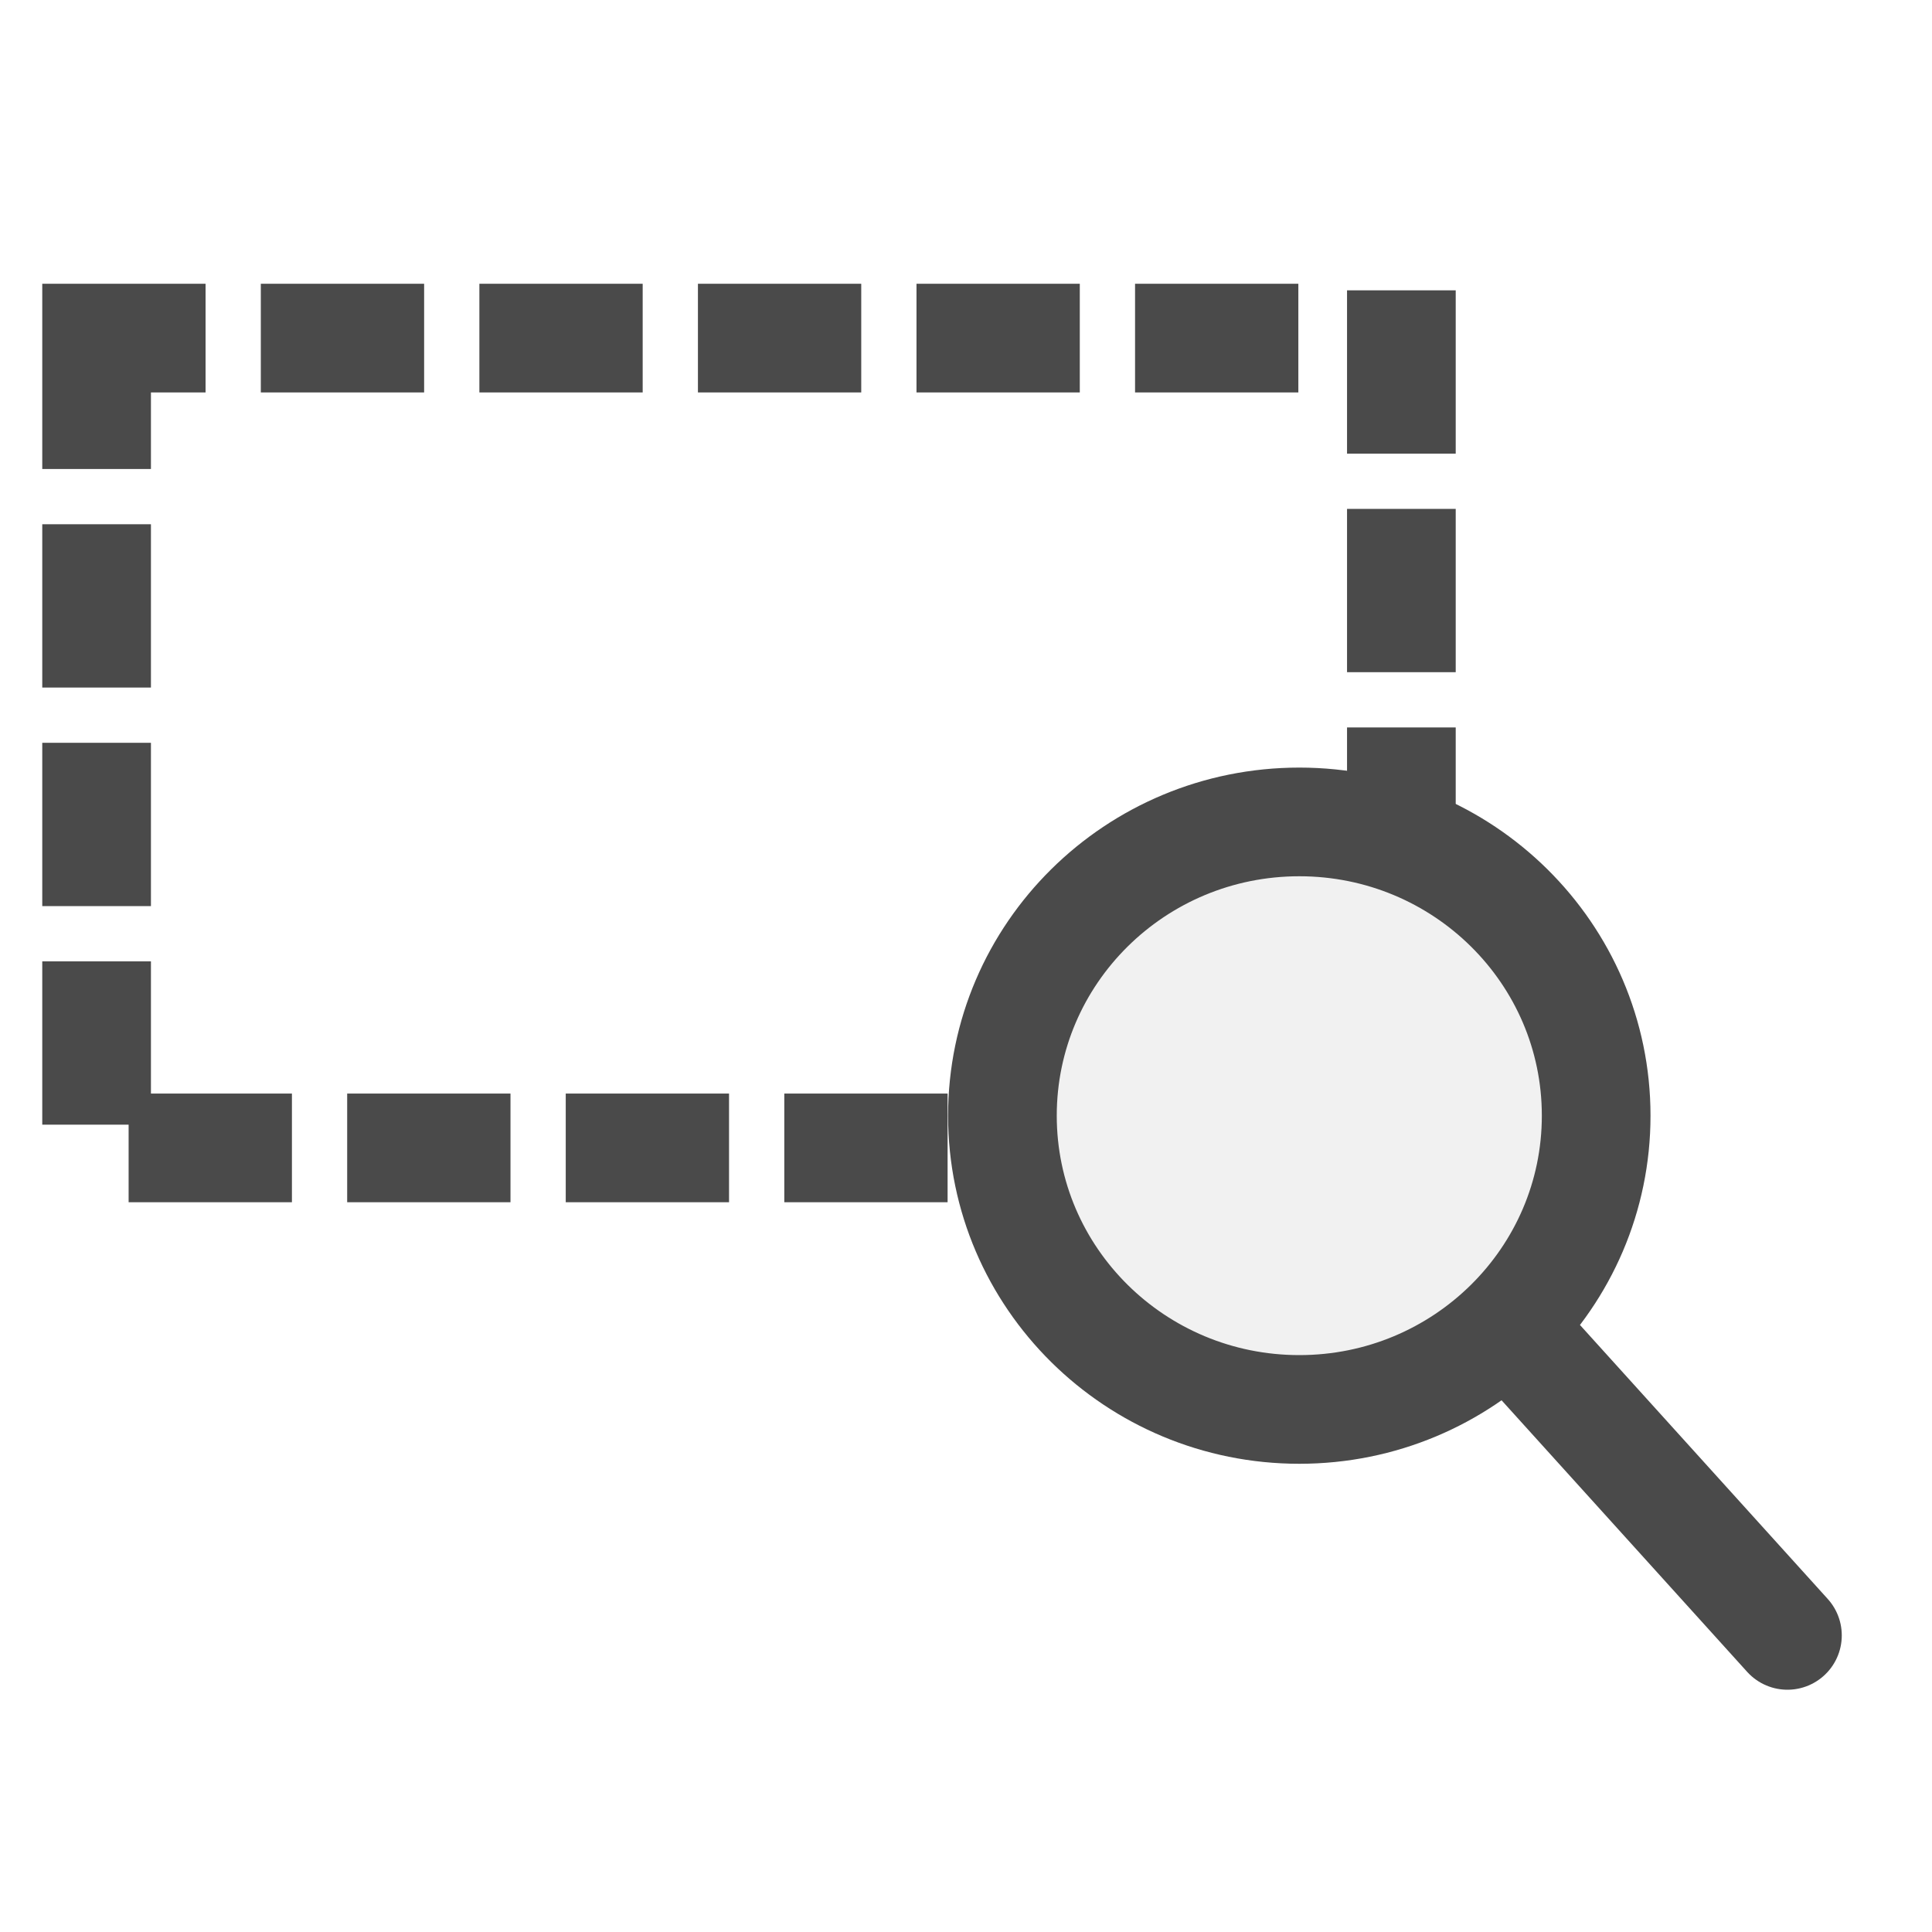
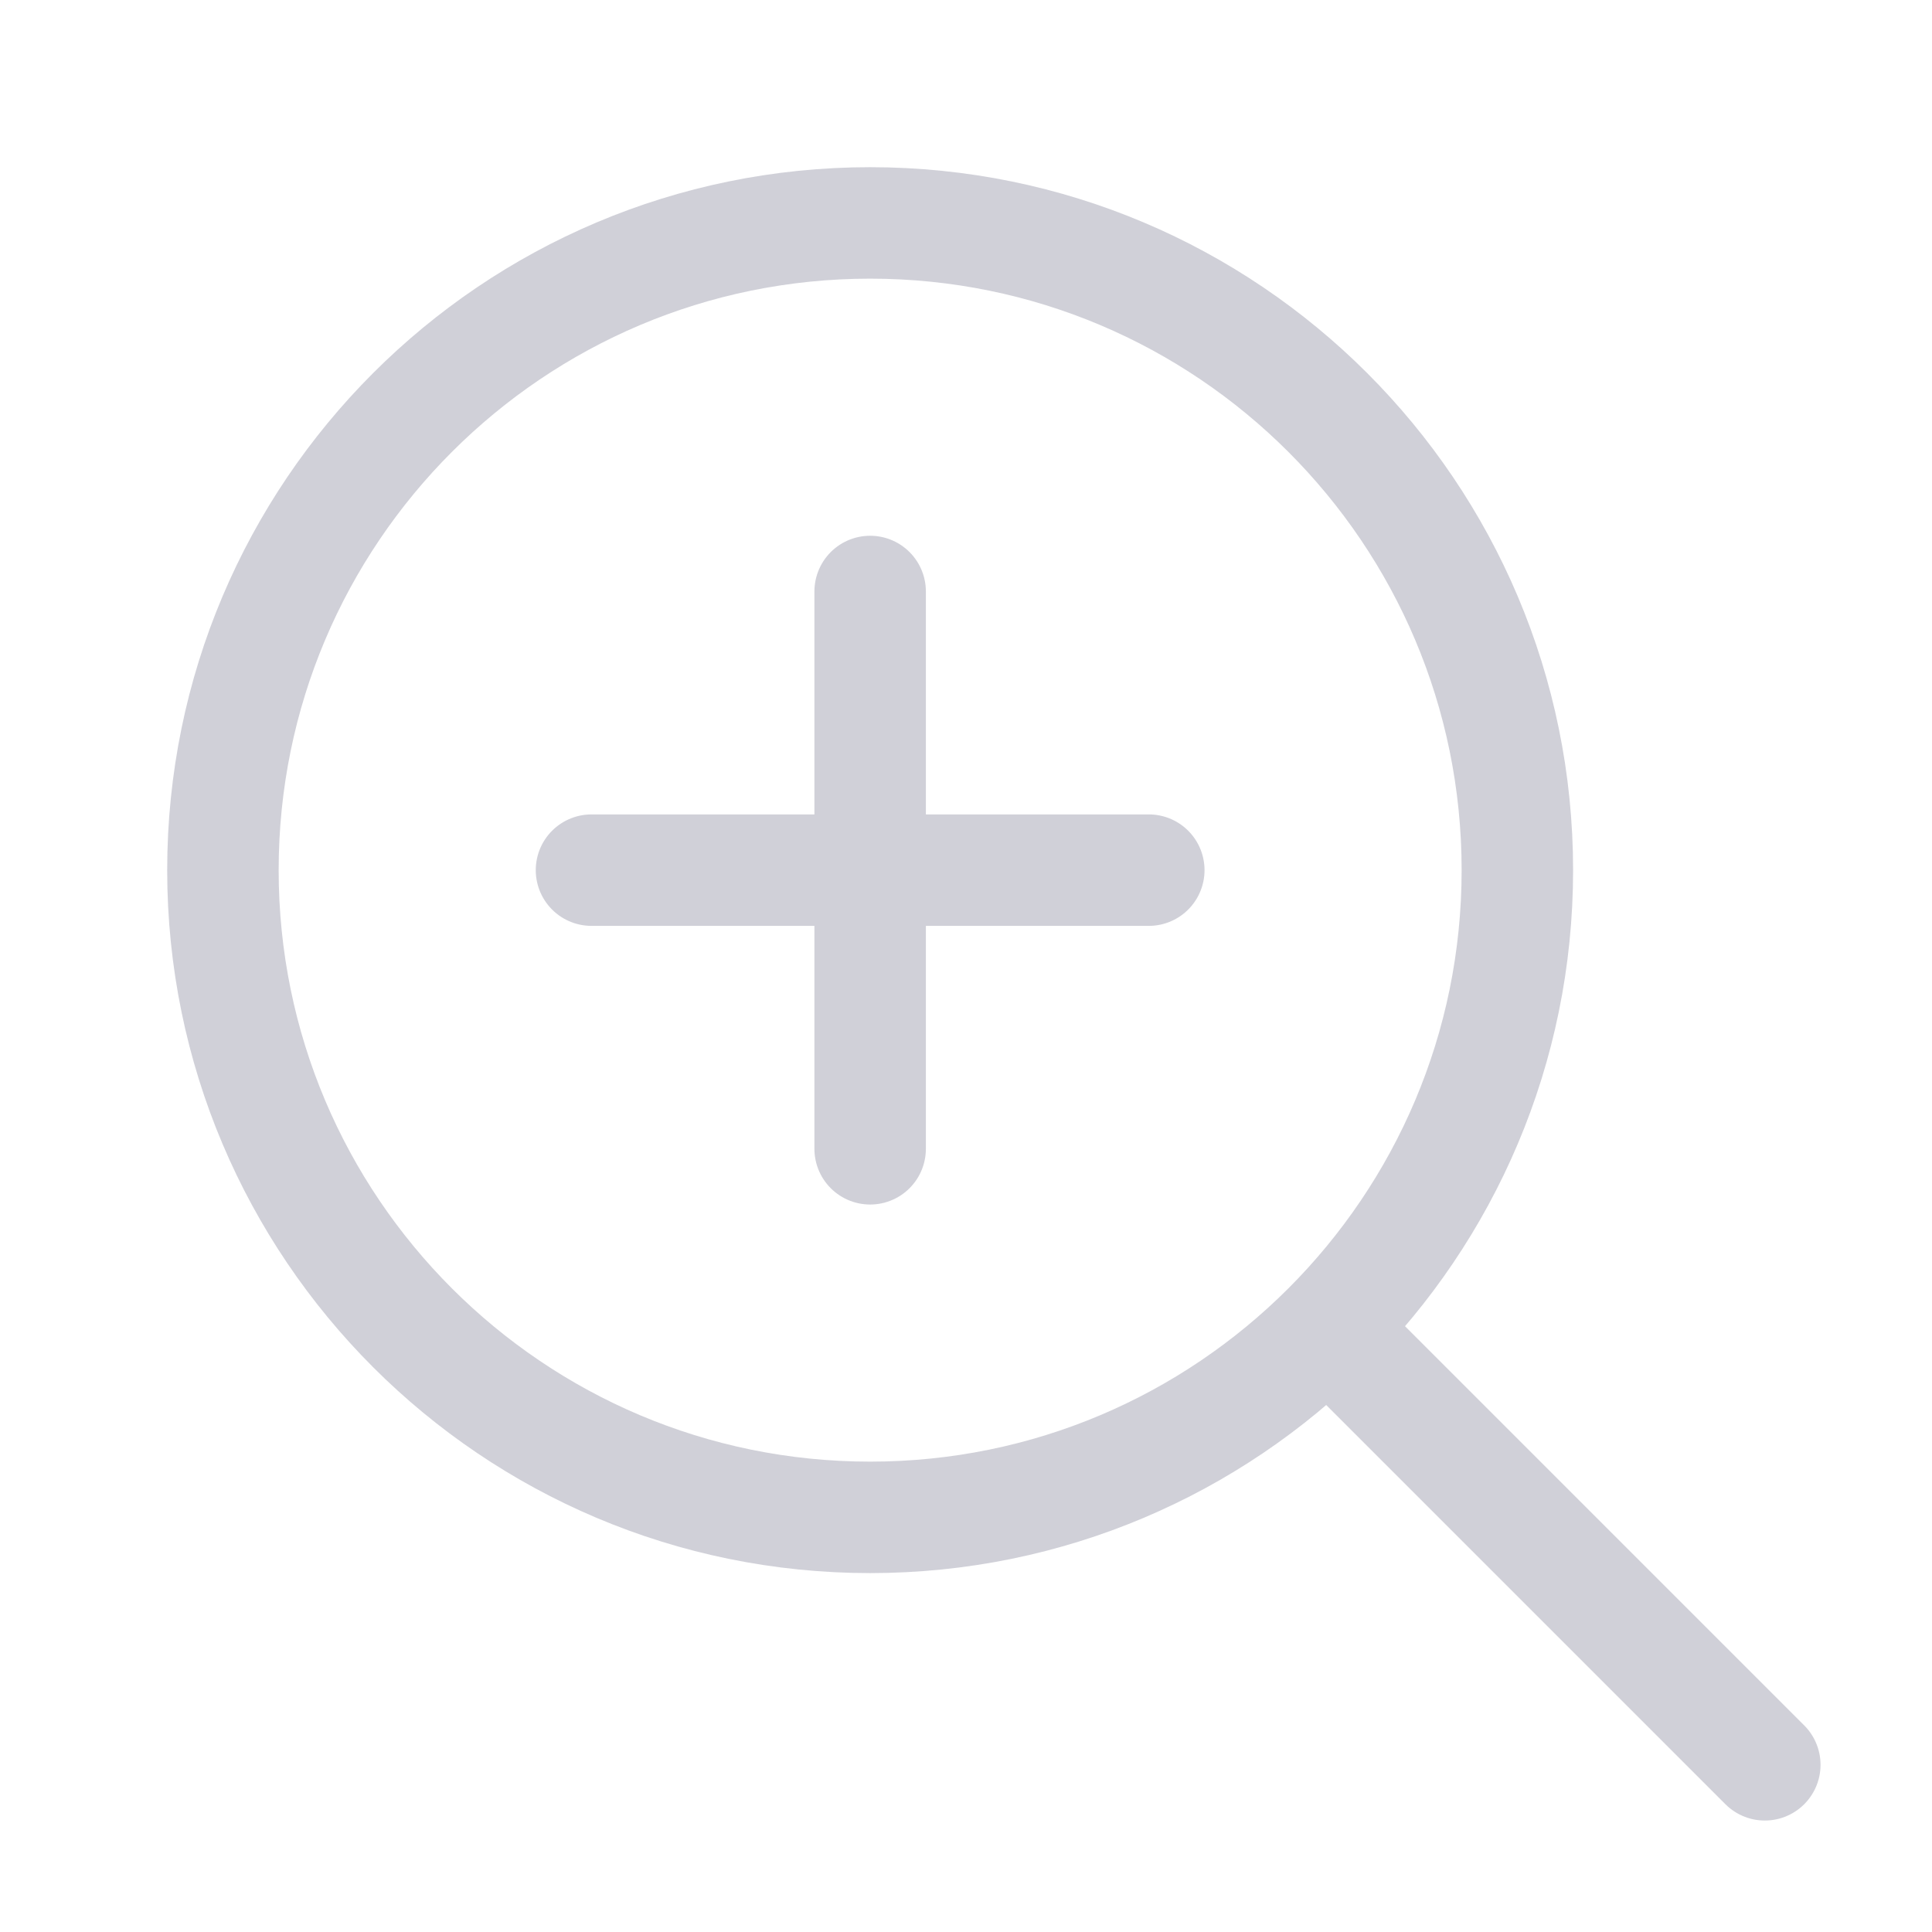
- <svg xmlns="http://www.w3.org/2000/svg" width="40" height="40">
-   <g stroke="#4A4A4A" stroke-width="2.25" fill="none" fill-rule="evenodd">
-     <path d="M2 7h27.014v16.766H2V7z" stroke-linecap="square" stroke-dasharray="1.131,3.394" />
-     <path d="M31.372 27.628l5.635 6.231m-10.106-4.678c3.394 0 6.146-2.723 6.146-6.082 0-3.36-2.752-6.082-6.146-6.082-3.395 0-6.147 2.723-6.147 6.082s2.752 6.082 6.147 6.082z" fill="#F1F1F1" fill-rule="nonzero" stroke-linecap="round" />
-   </g>
+ <svg xmlns="http://www.w3.org/2000/svg" width="26" height="26" viewBox="0 0 26 26" fill="none">
+   <path d="M18.11 18.11L23.75 23.75M11.71 7.96V15.46M15.46 11.71H7.96M20.42 11.71C20.42 16.52 16.52 20.42 11.71 20.42C6.9 20.42 3 16.52 3 11.71C3 6.9 6.9 3 11.71 3C16.52 3 20.42 6.9 20.42 11.71Z" stroke="#D0D0D8" stroke-width="1.5" stroke-linecap="round" stroke-linejoin="round" />
</svg>
